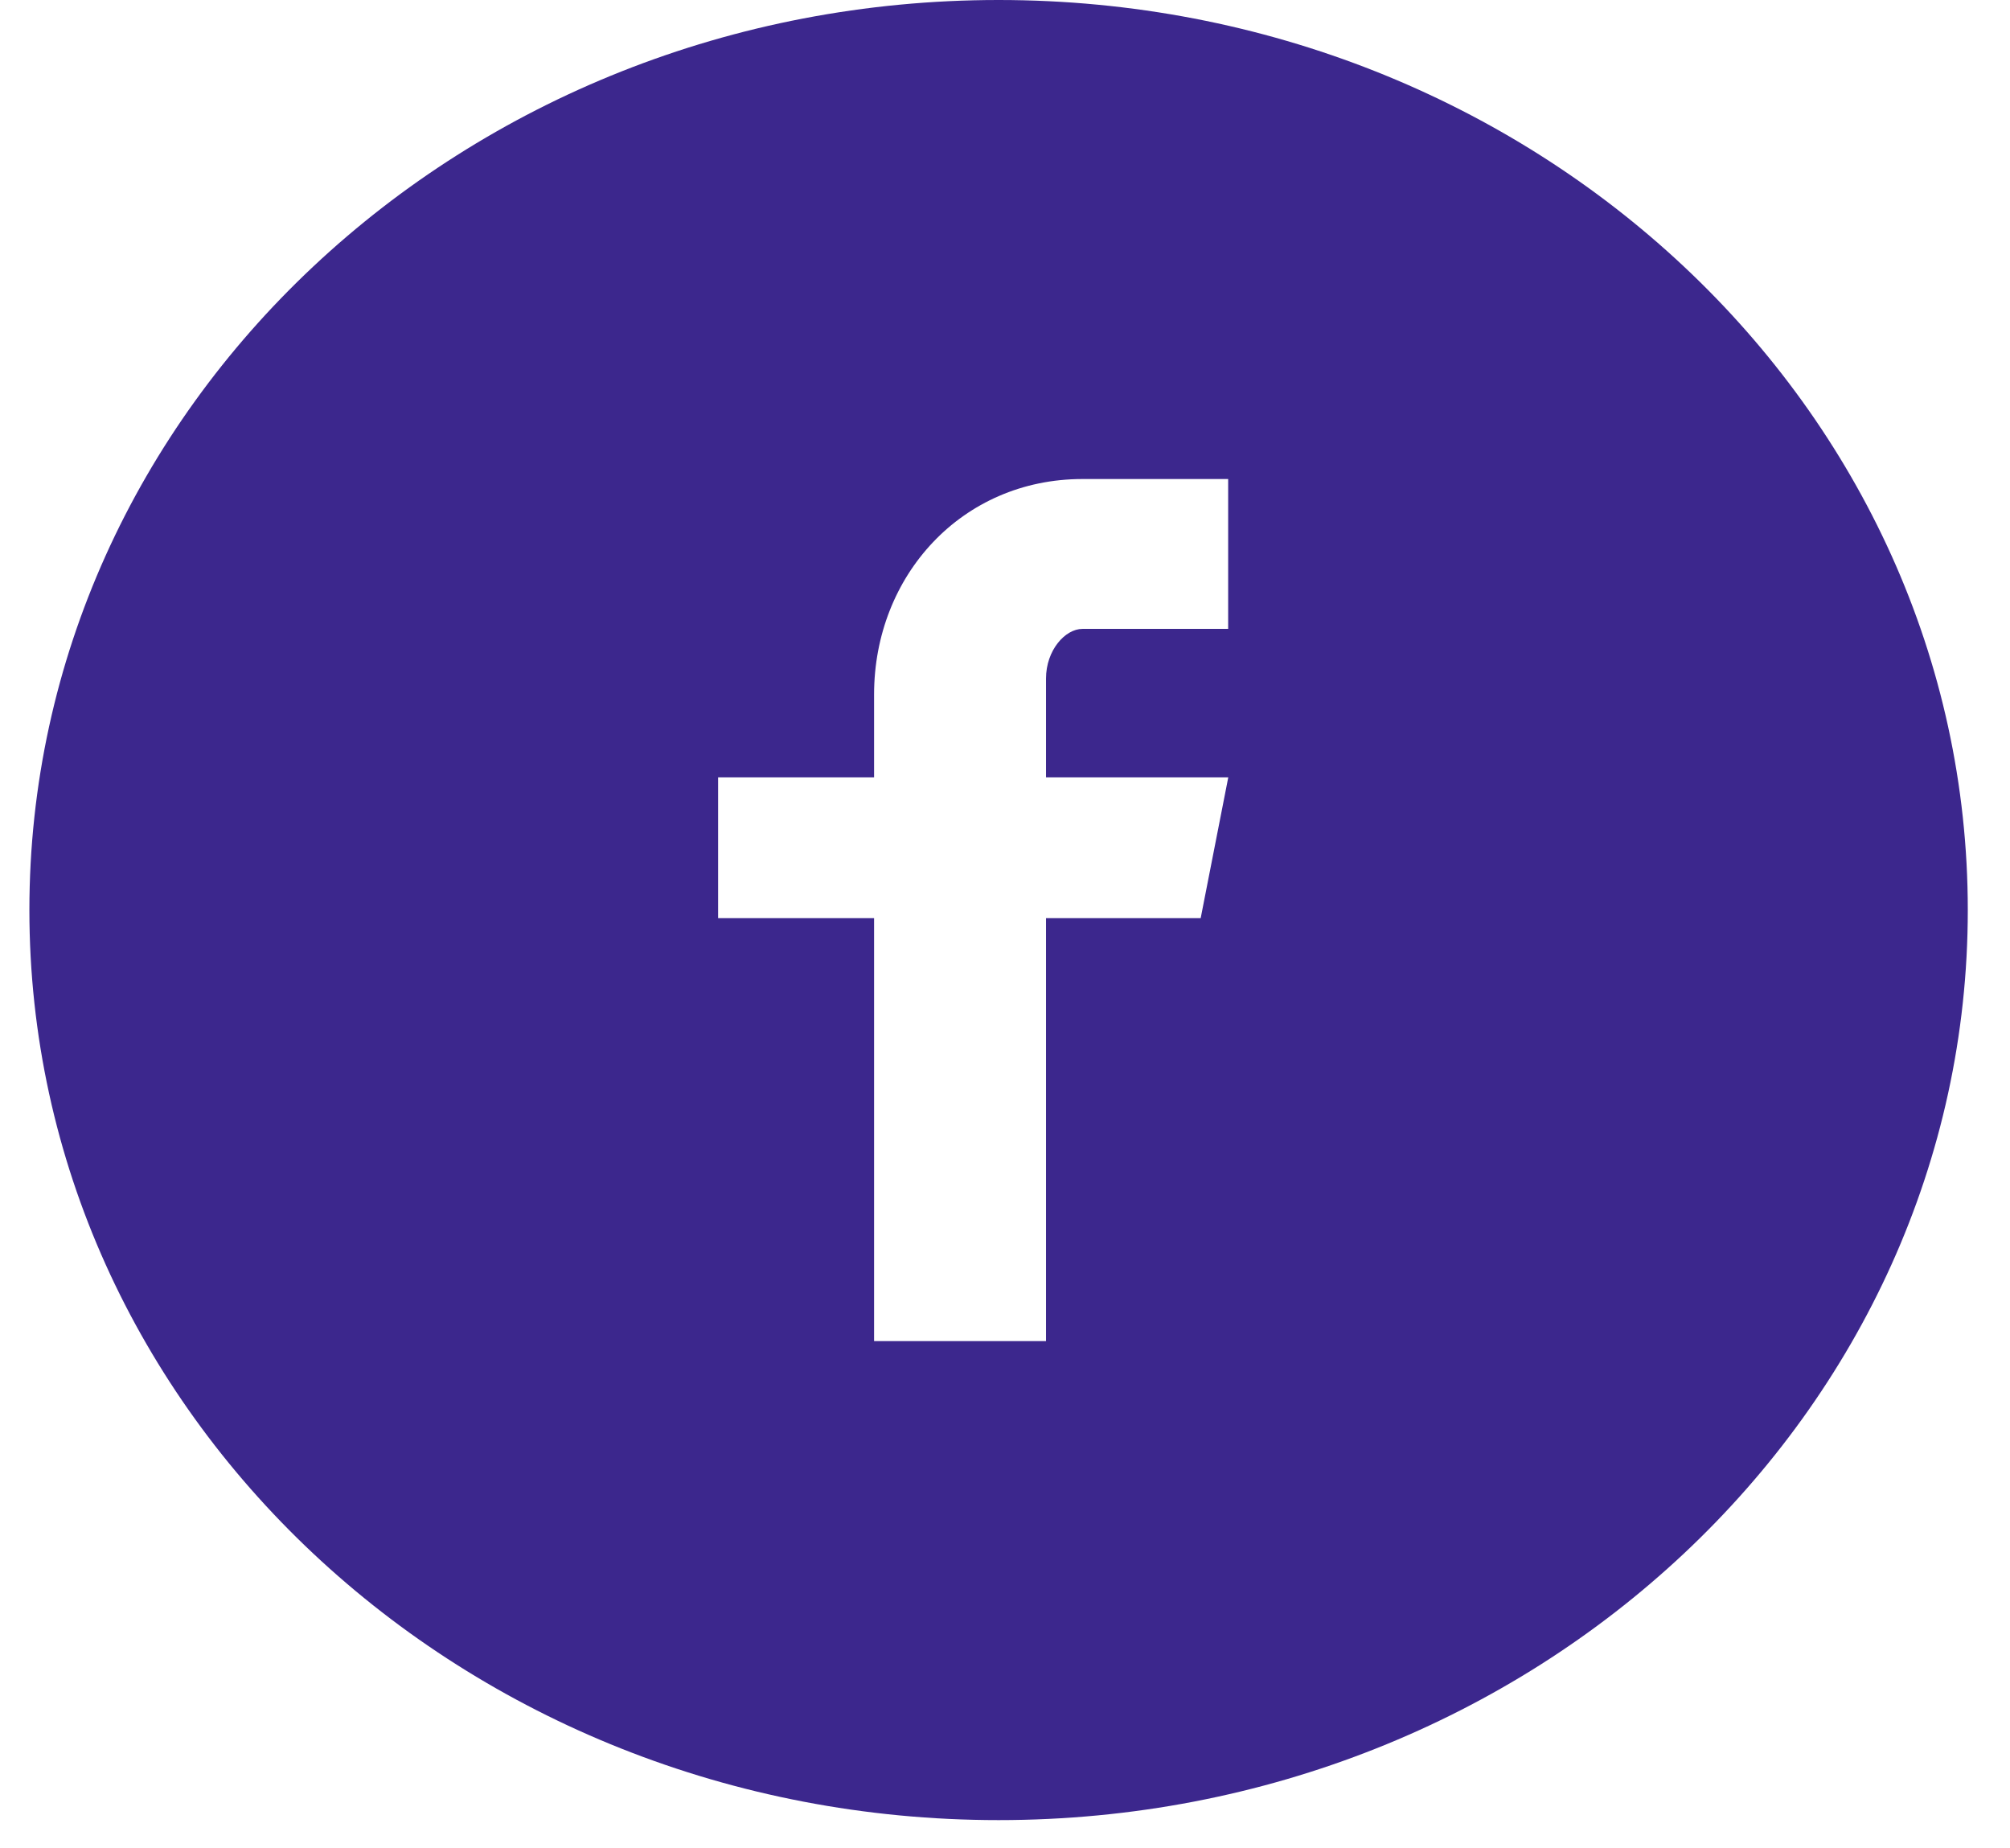
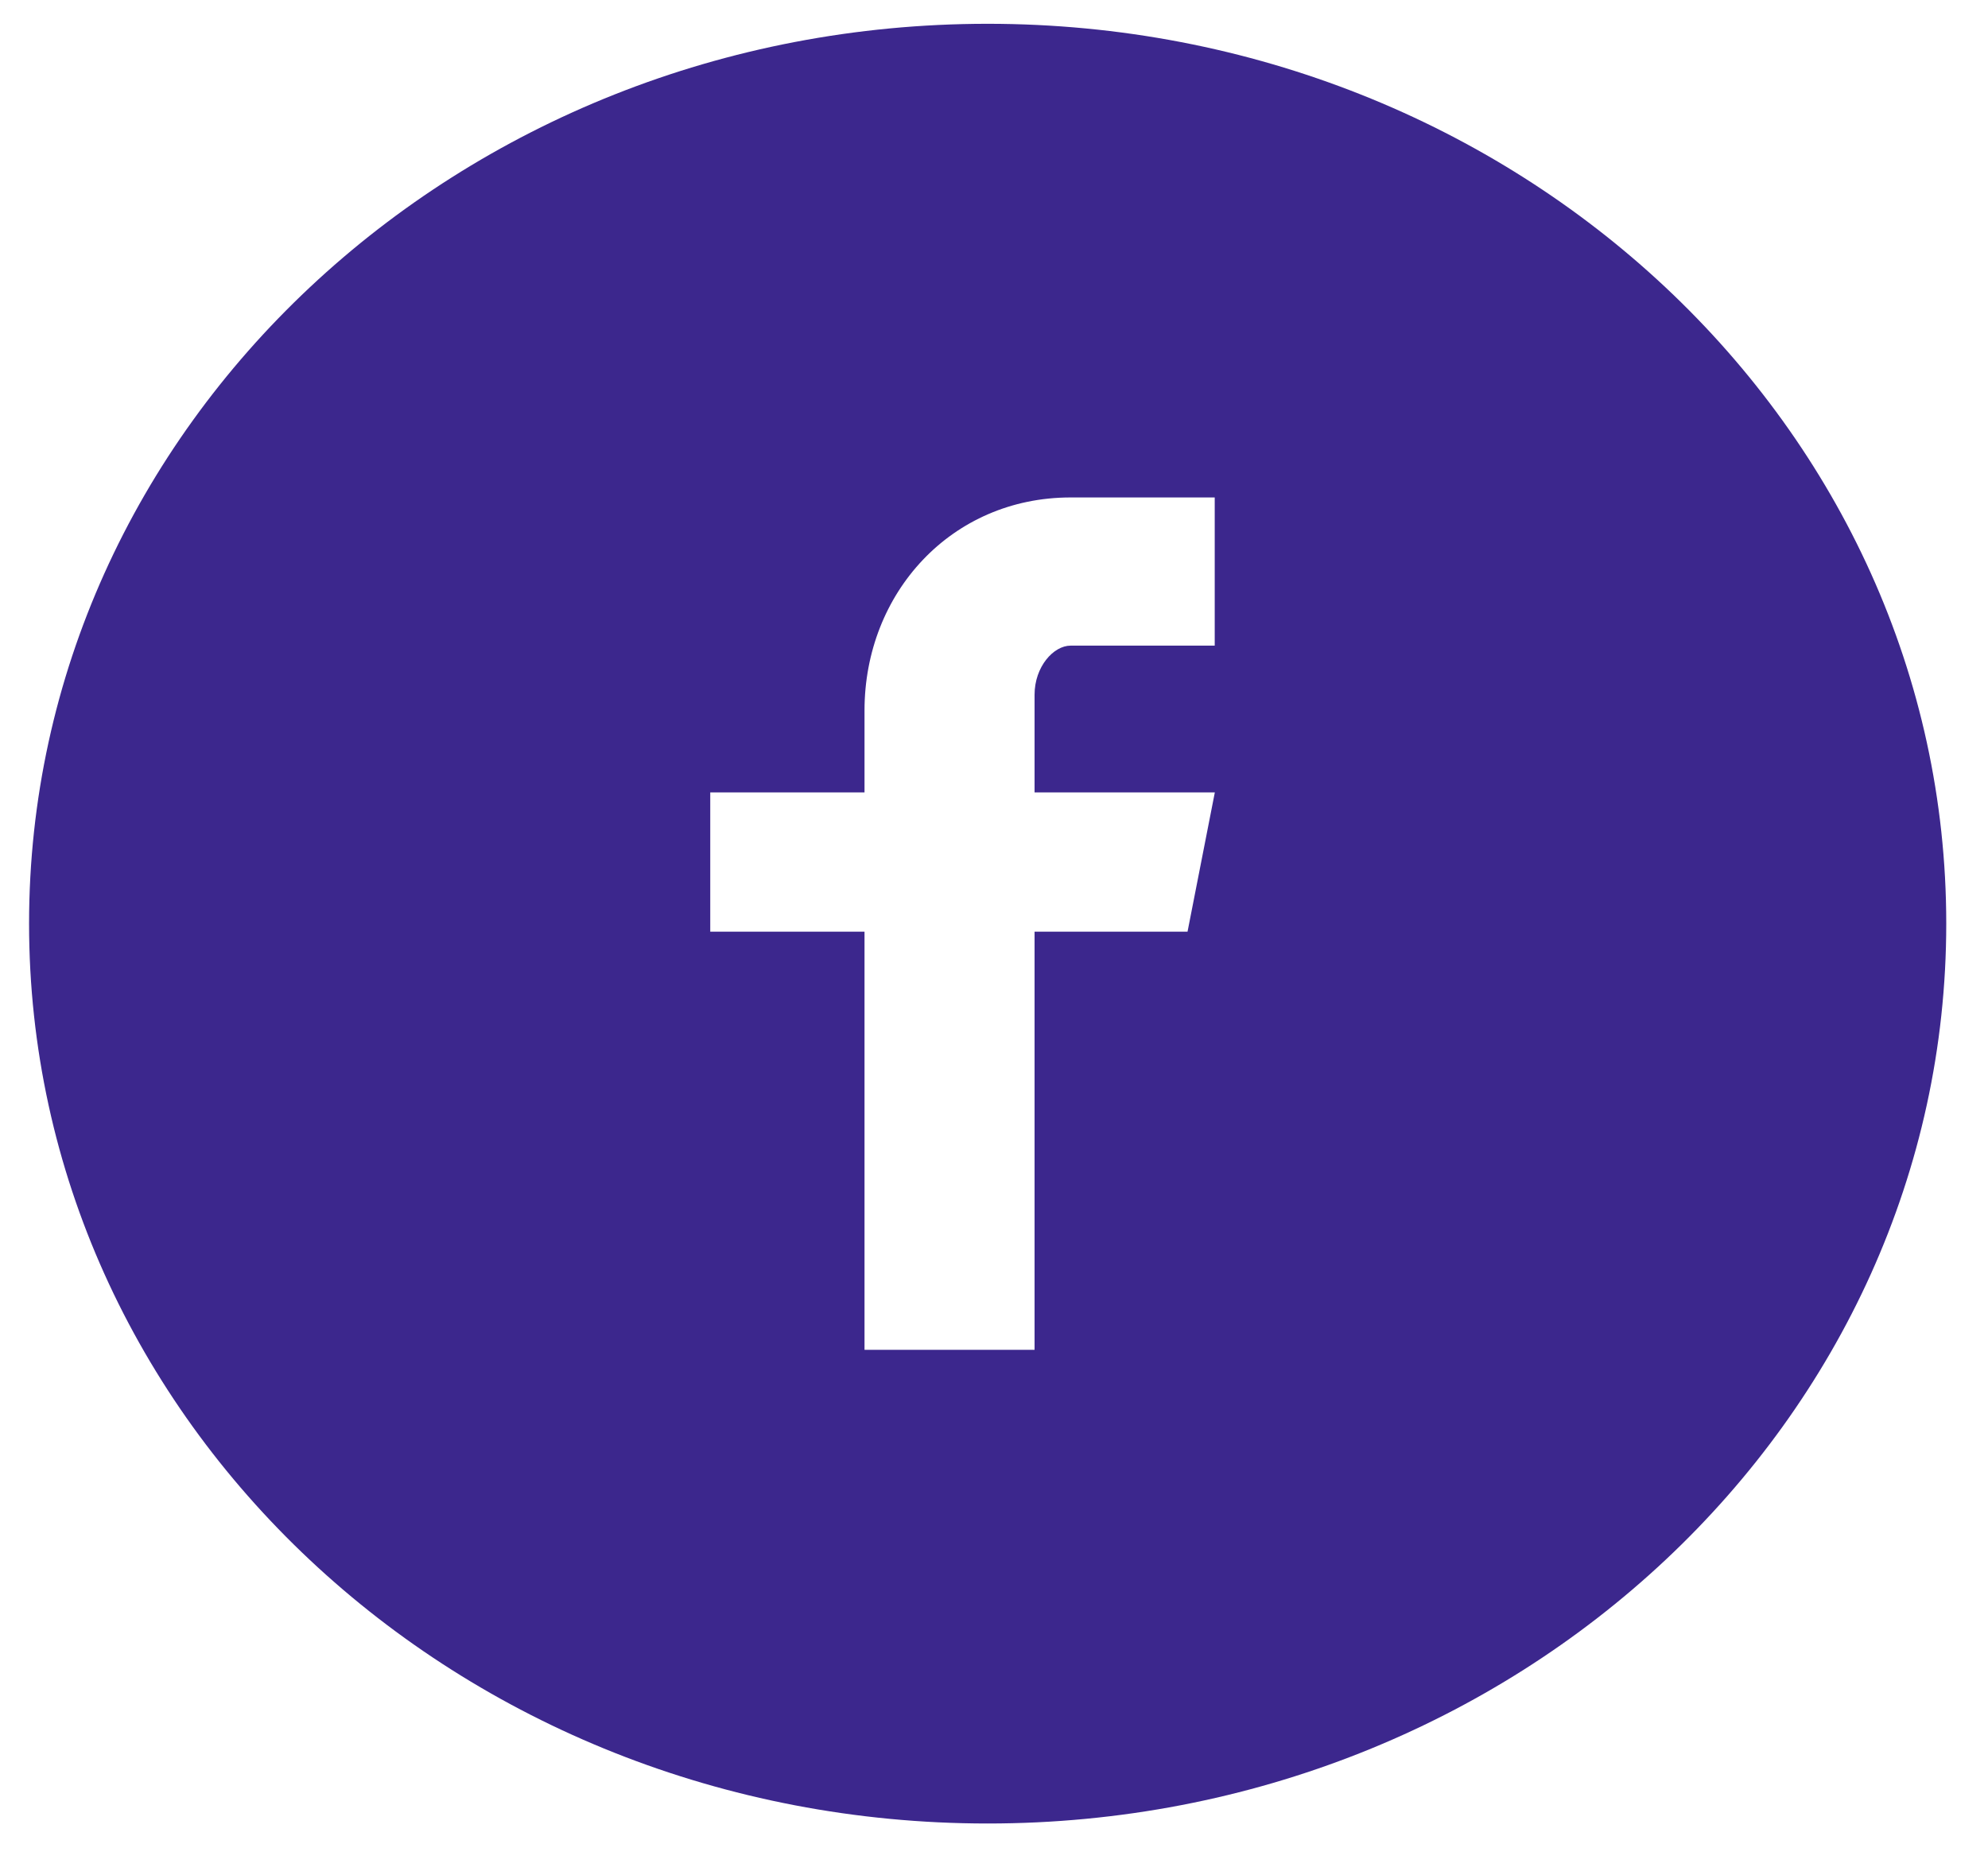
- <svg xmlns="http://www.w3.org/2000/svg" width="37" height="34" viewBox="0 0 37 34" fill="none">
+ <svg xmlns="http://www.w3.org/2000/svg" width="35" height="33" viewBox="0 0 37 34" fill="none">
  <path d="M18.382 0C8.528 0 0.541 7.498 0.541 16.748C0.541 25.998 8.528 33.497 18.382 33.497C28.235 33.497 36.223 25.998 36.223 16.748C36.223 7.498 28.235 0 18.382 0ZM22.608 11.574H19.926C19.608 11.574 19.255 11.966 19.255 12.488V14.306H22.61L22.102 16.898H19.255V24.681H16.09V16.898H13.219V14.306H16.09V12.781C16.09 10.593 17.707 8.816 19.926 8.816H22.608V11.574Z" fill="#3C278D" />
</svg>
